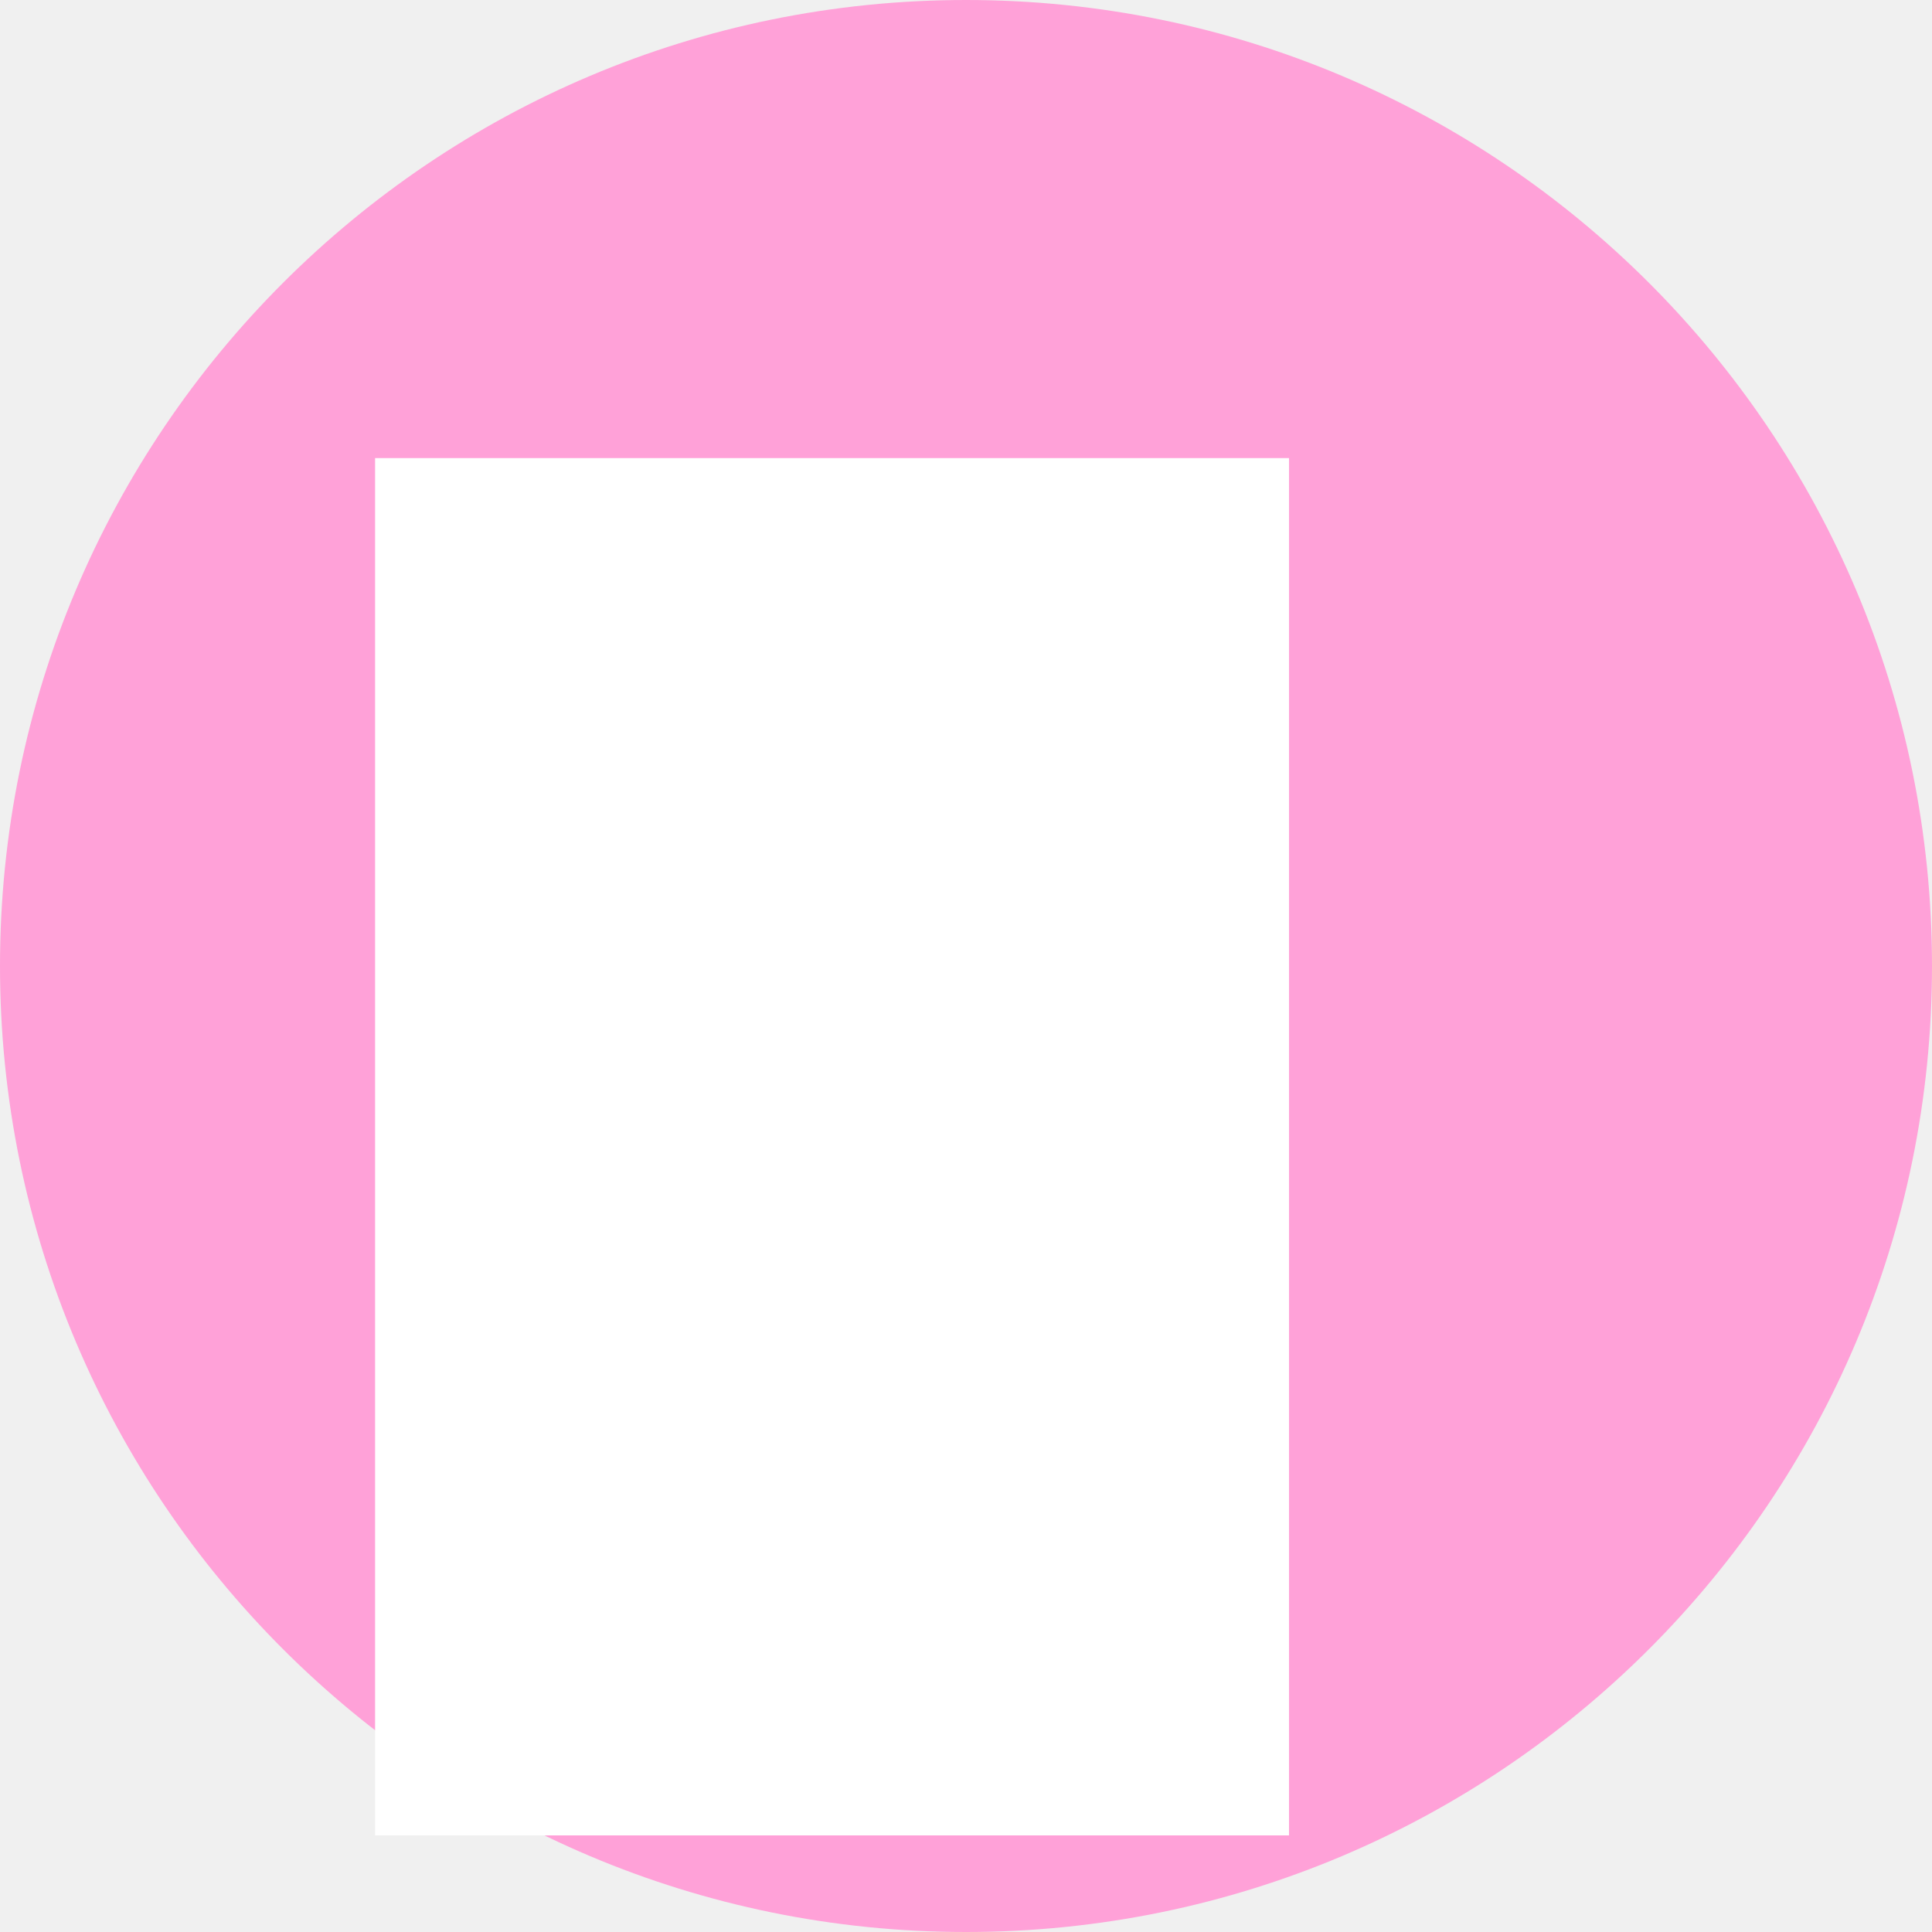
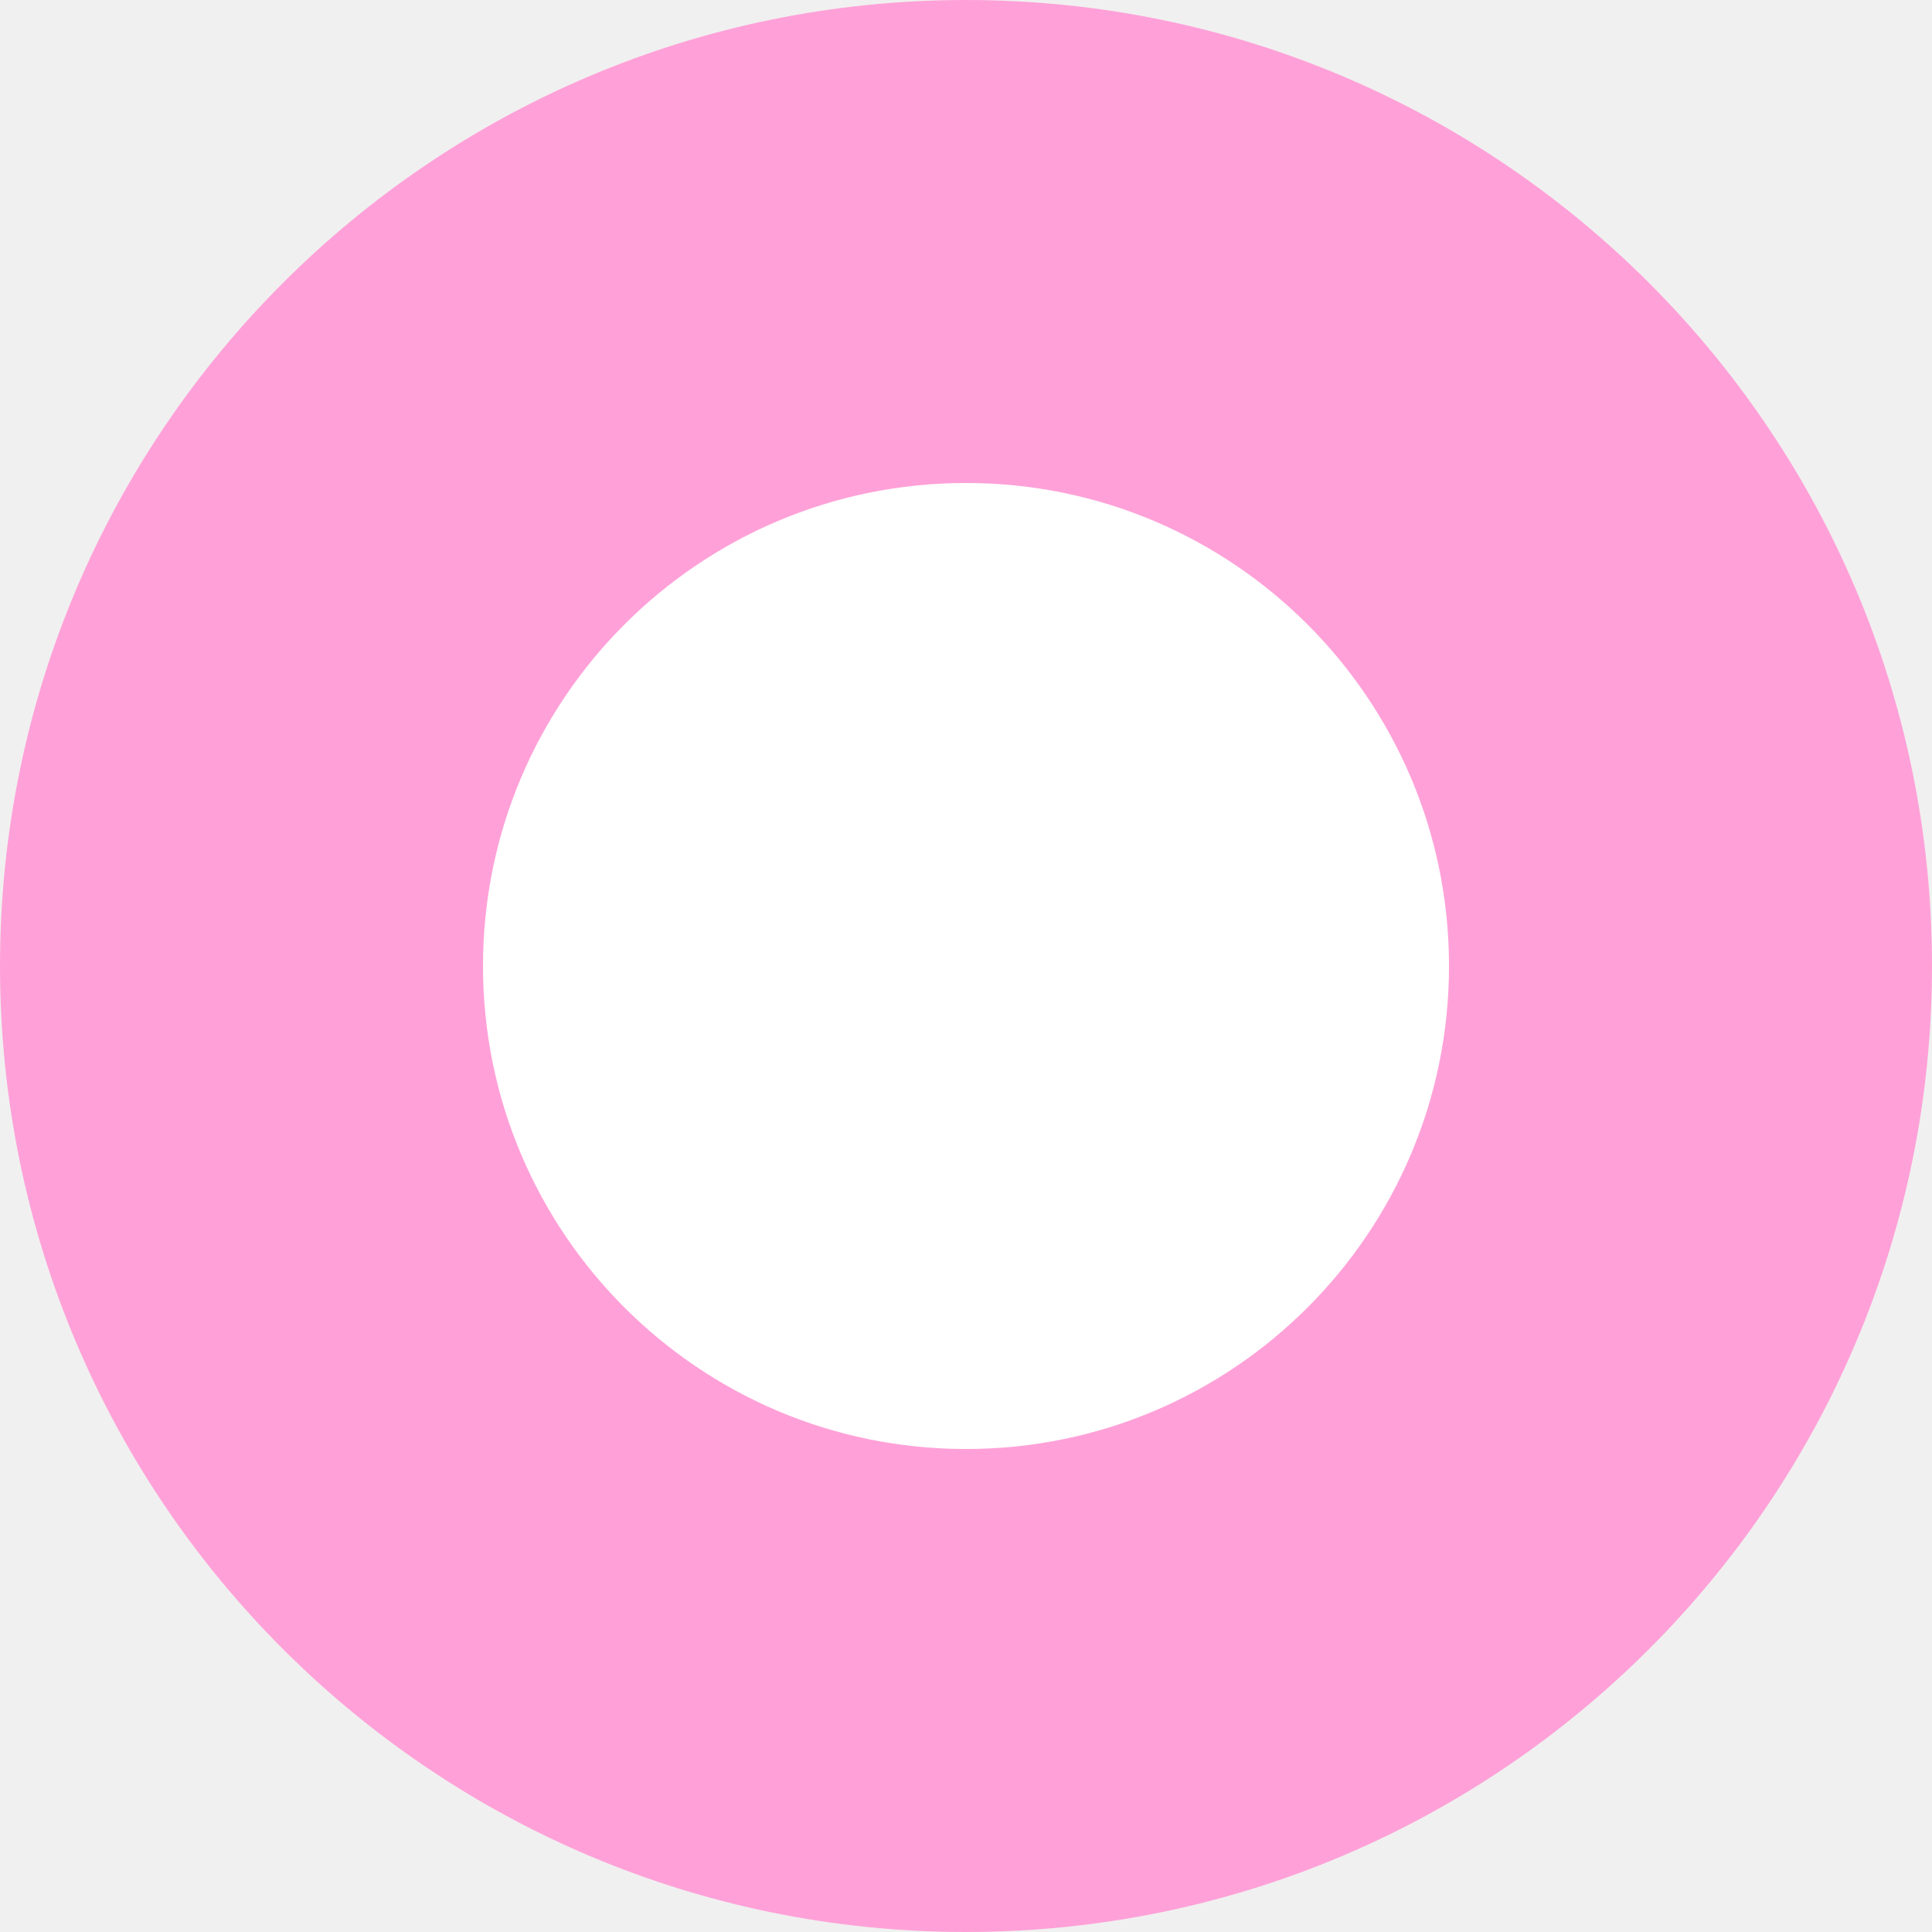
<svg xmlns="http://www.w3.org/2000/svg" width="40" height="40" viewBox="0 0 40 40" version="1.1" id="svg1">
  <defs id="defs1" />
  <g id="layer1">
    <circle style="fill:#ffa1d8;fill-opacity:1" id="path1" cx="20" cy="20" r="20" />
-     <text xml:space="preserve" style="font-size:24px;font-family:'LXGW WenKai GB';-inkscape-font-specification:'LXGW WenKai GB';text-align:start;writing-mode:lr-tb;direction:ltr;text-anchor:start;fill:#ffffff;fill-opacity:1" x="8" y="32" id="text1">
-       <tspan id="tspan1" x="8" y="32" style="font-style:normal;font-variant:normal;font-weight:normal;font-stretch:normal;font-size:24px;font-family:'Material Icons';-inkscape-font-specification:'Material Icons';fill:#ffffff;fill-opacity:1">█</tspan>
-     </text>
+     <circle style="fill:#ffffff;fill-opacity:1;stroke-width:1" id="path1-4" cx="20" cy="20" r="10" />
  </g>
</svg>
